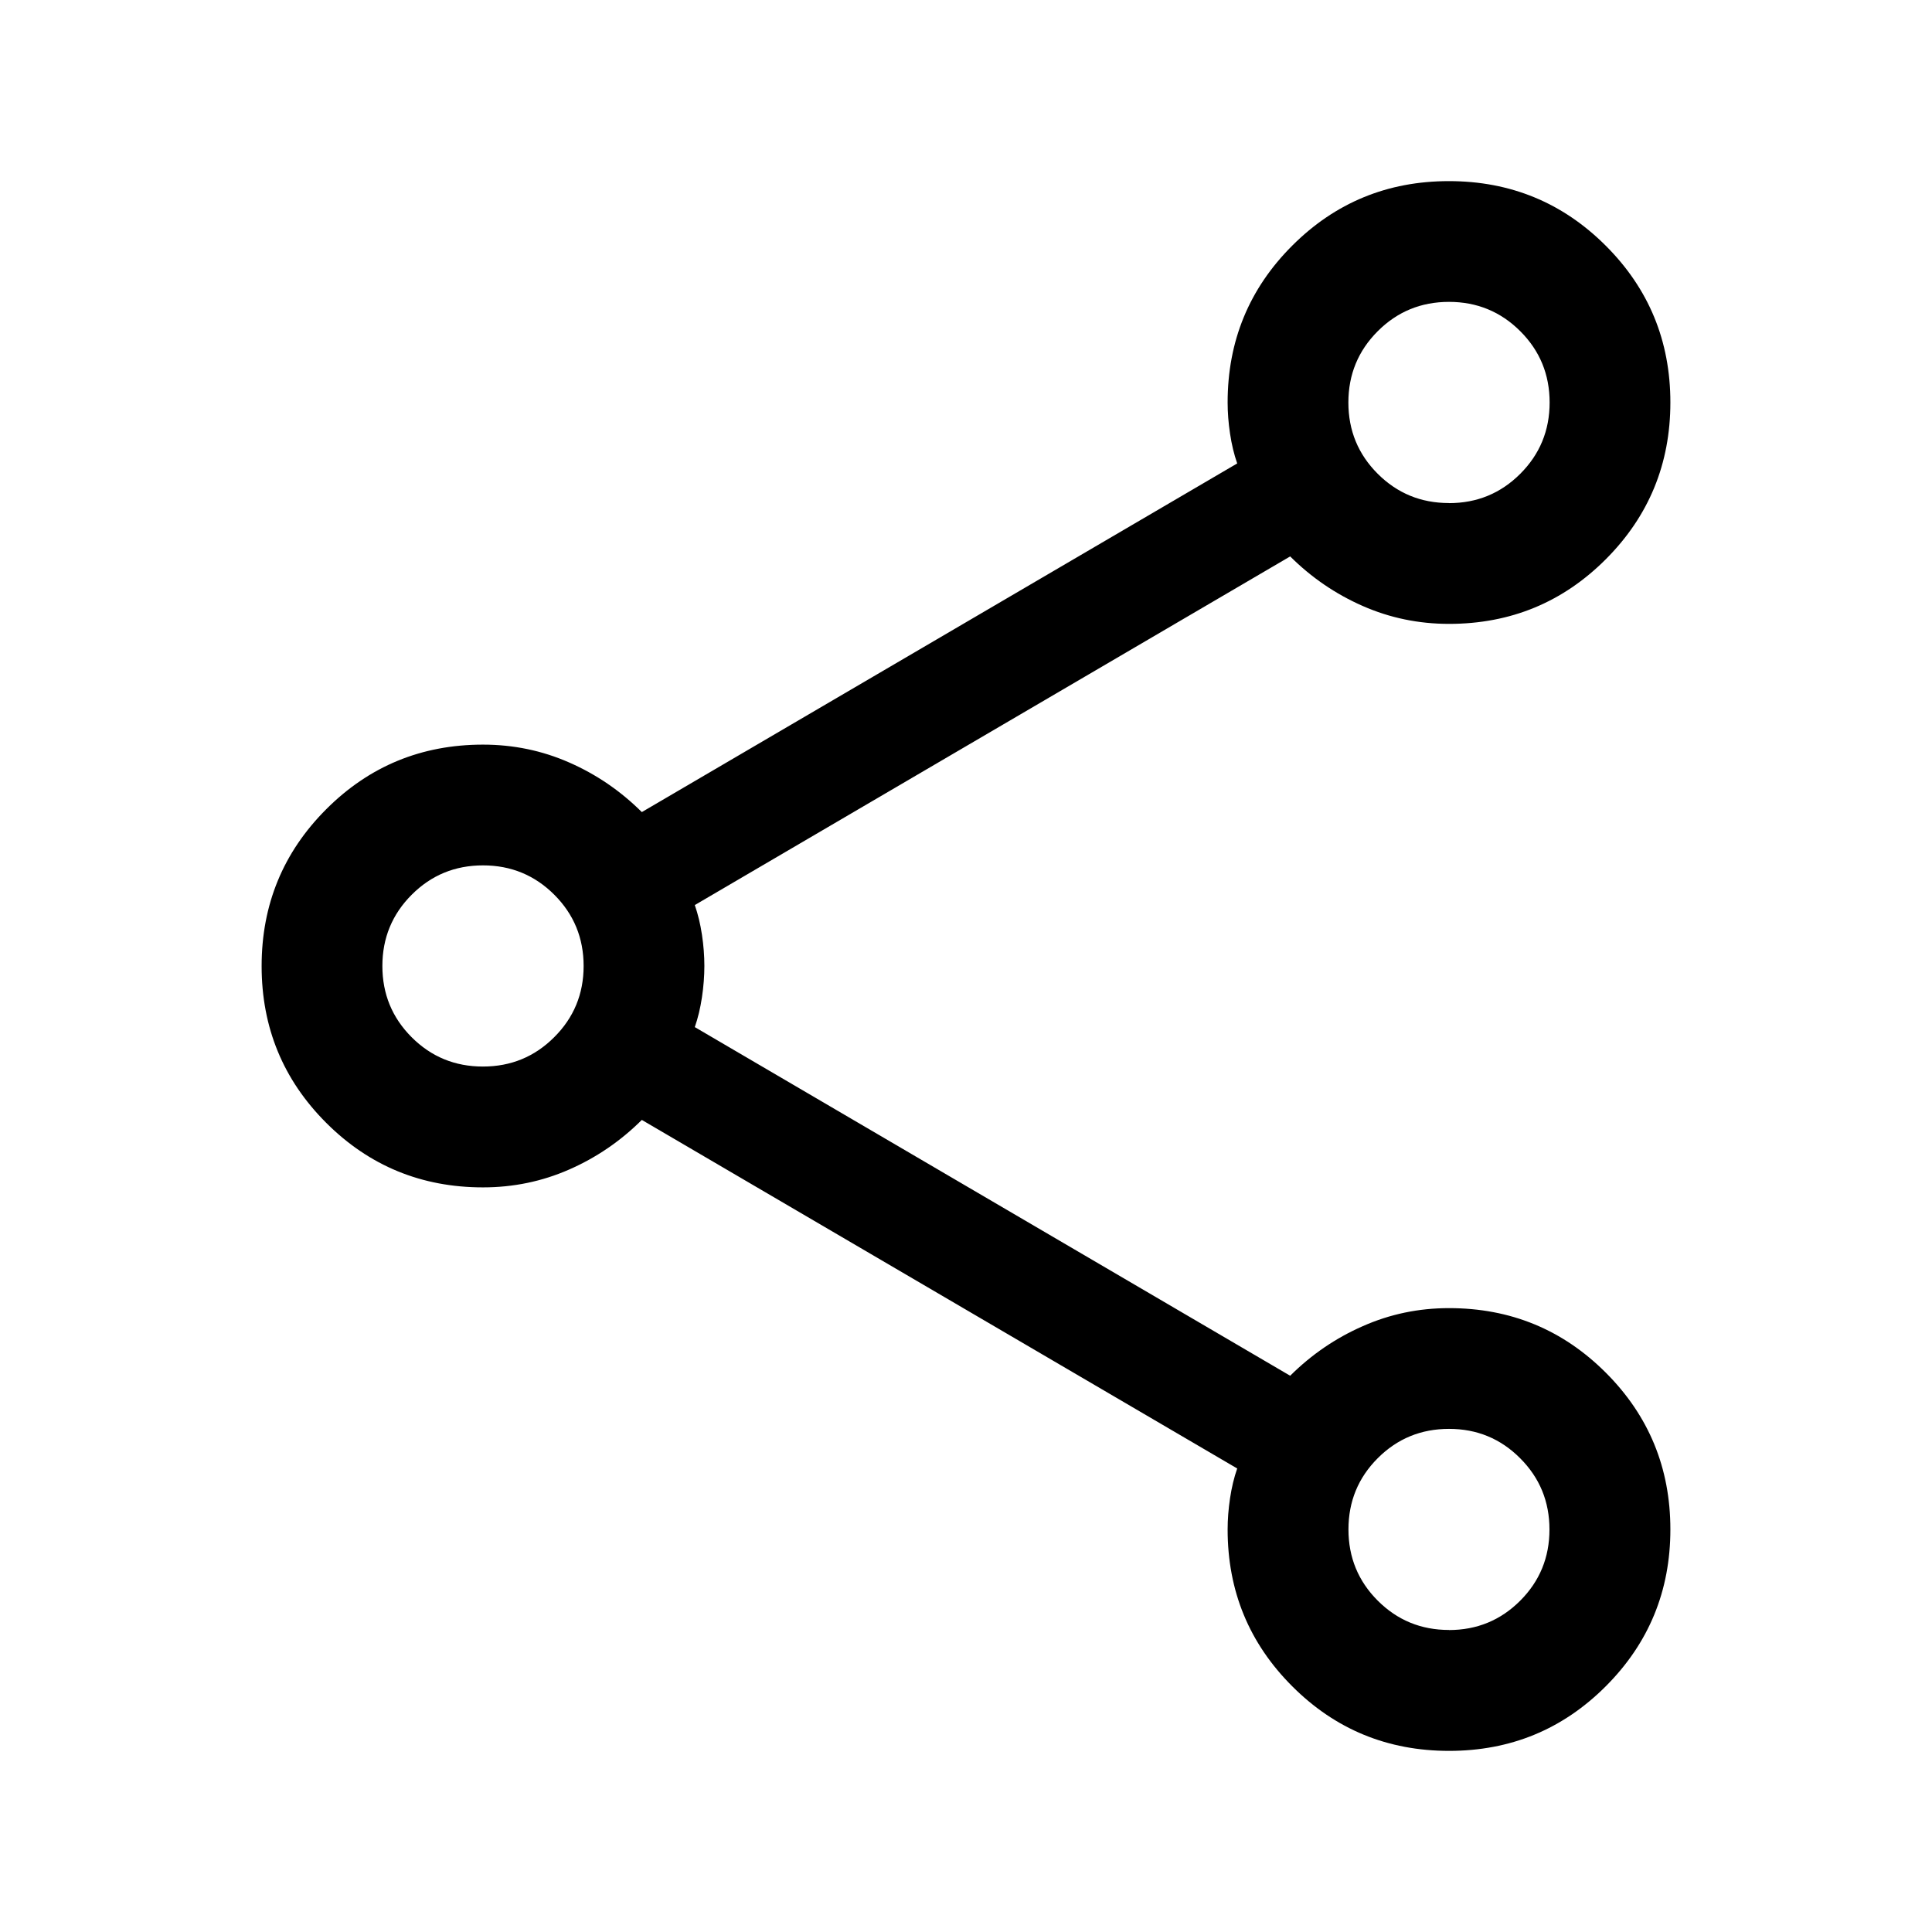
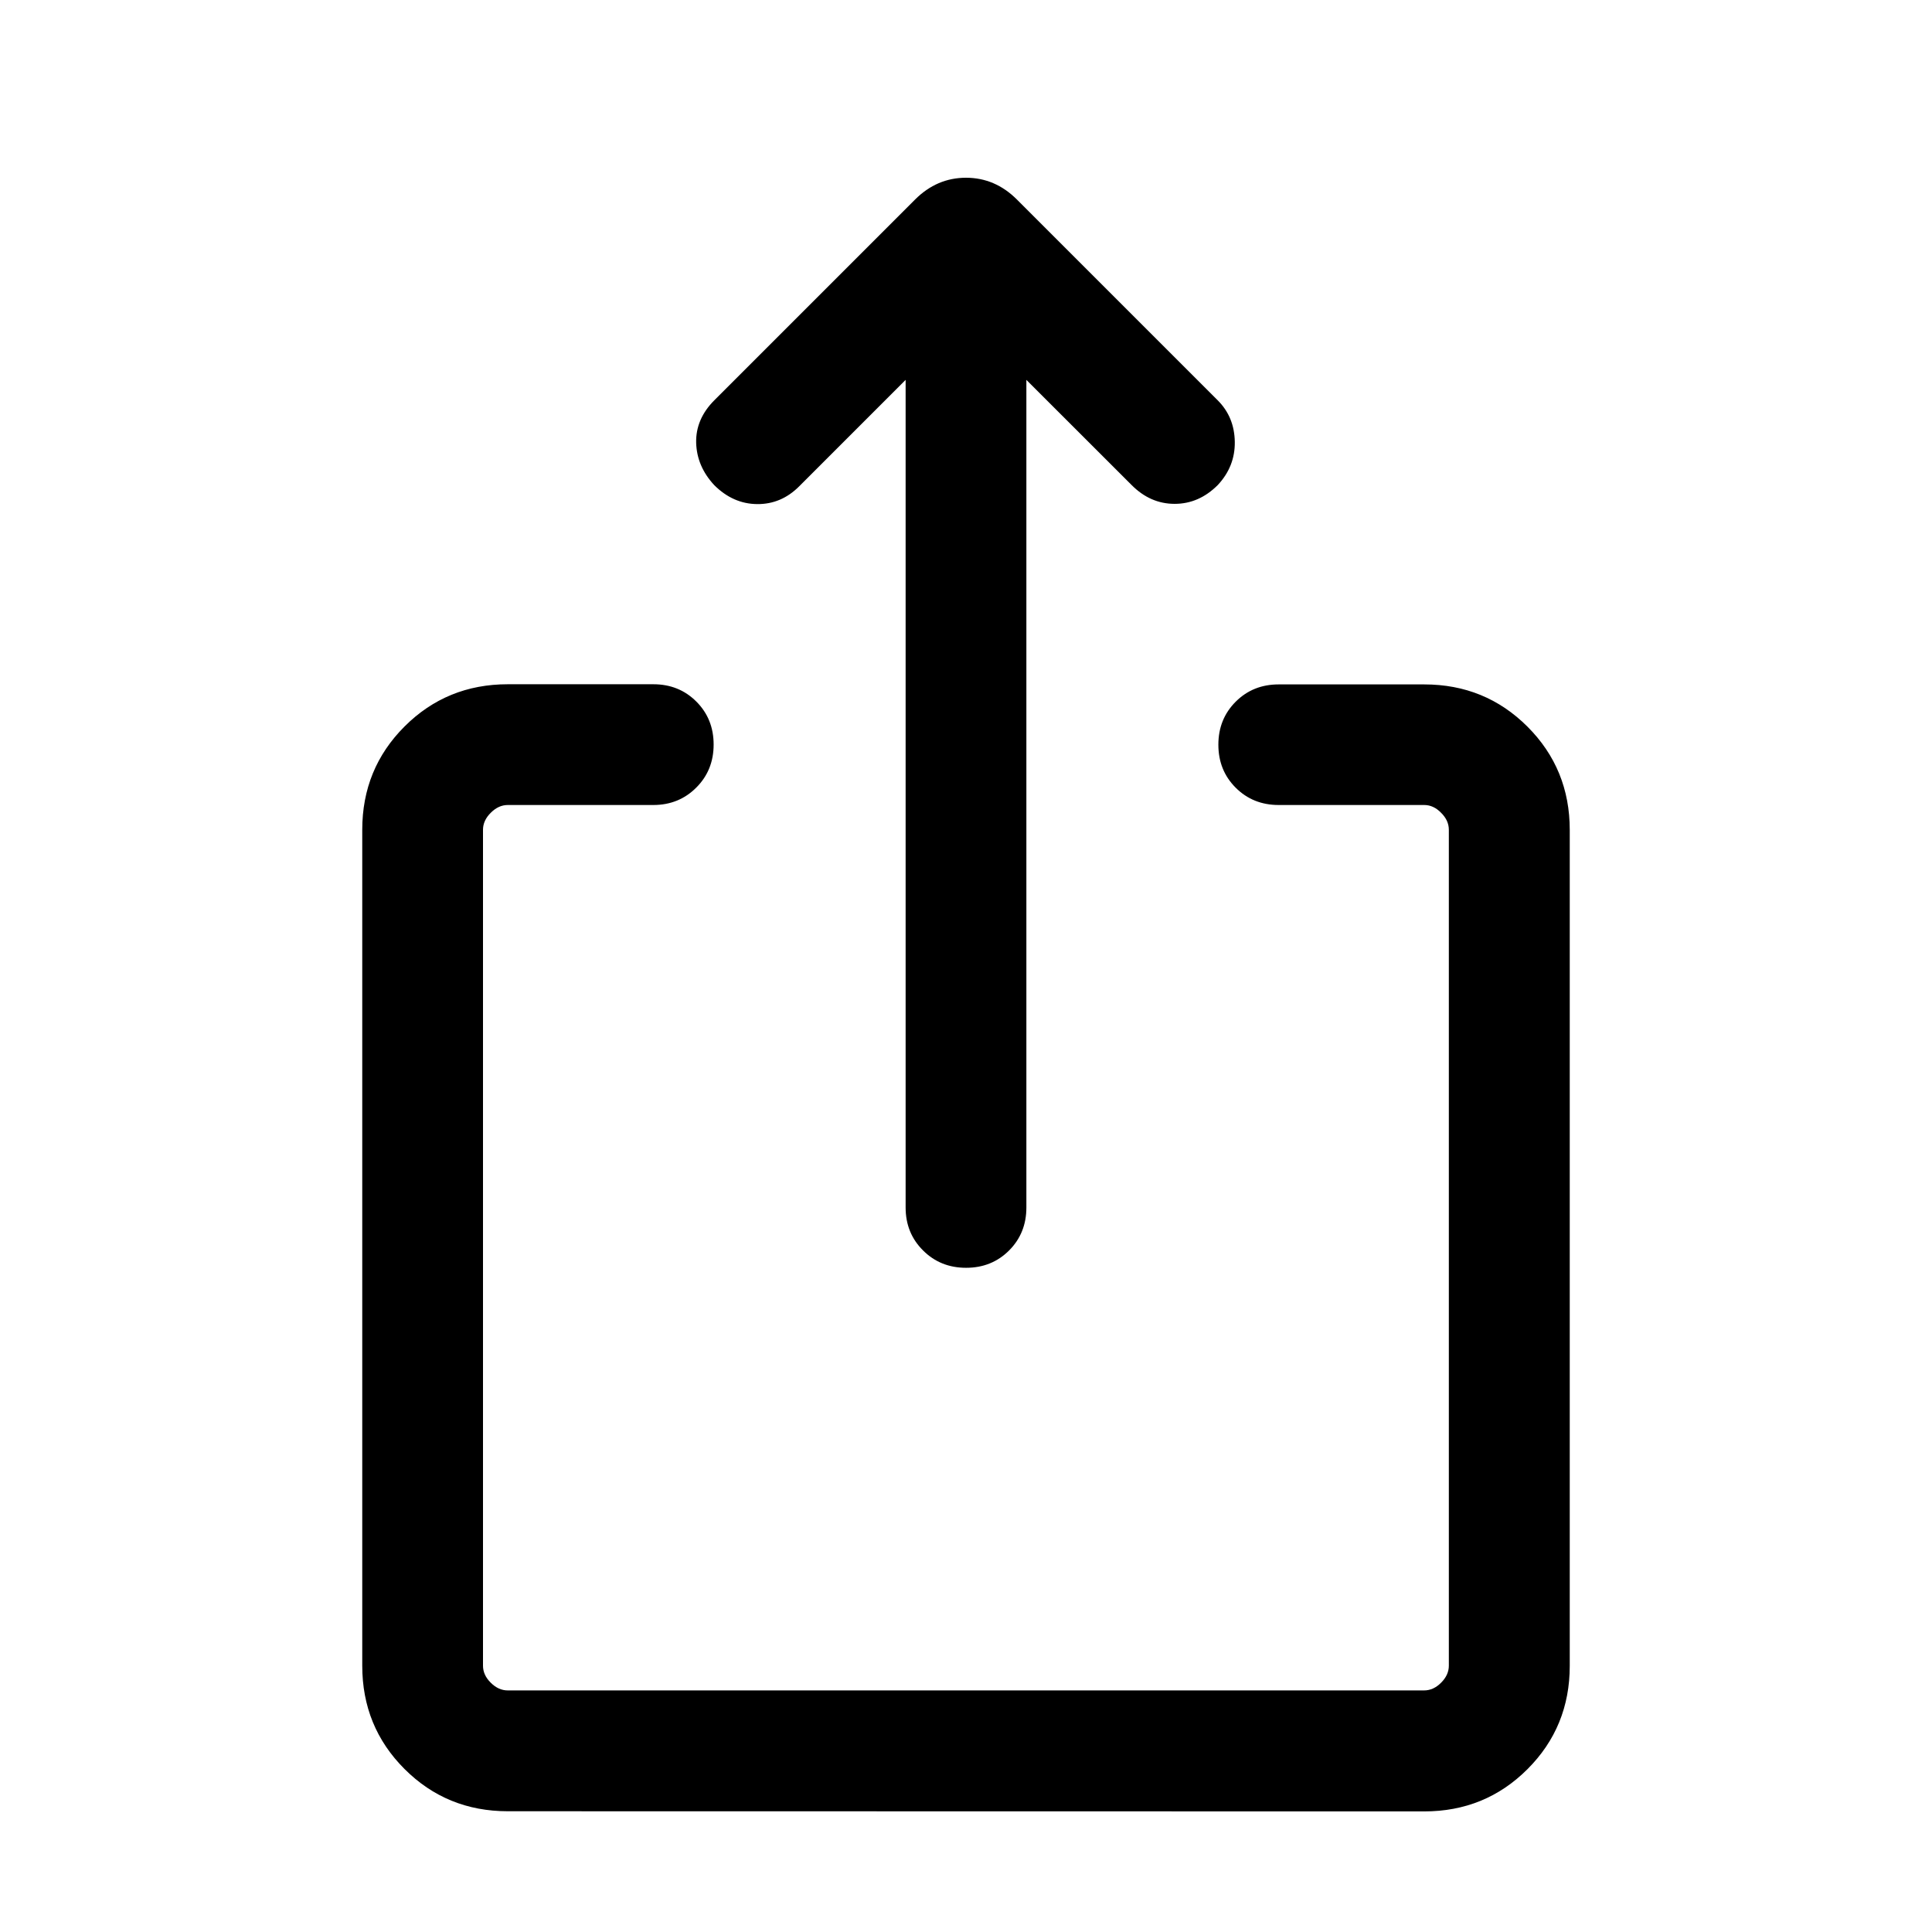
<svg xmlns="http://www.w3.org/2000/svg" width="24" height="24" viewBox="0 0 24 24" fill="none">
  <mask id="mask0_share" style="mask-type:alpha" maskUnits="userSpaceOnUse" x="0" y="0" width="24" height="24">
    <rect width="24" height="24" fill="#D9D9D9" />
  </mask>
  <g mask="url(#mask0_share)">
-     <path d="M18.001 21.75q-1.146 0-1.948-.802-.803-.802-.803-1.948 0-.187.03-.388.03-.201.089-.37L7.973 13.912q-.396.394-.902.616Q6.566 14.75 6 14.75q-1.146 0-1.948-.802-.802-.802-.802-1.947 0-1.145.802-1.948Q4.854 9.25 6 9.25q.566 0 1.071.222.506.222.902.616l7.396-4.331q-.059-.169-.089-.37Q15.25 5.187 15.25 5q0-1.146.802-1.948.802-.802 1.947-.802 1.145 0 1.948.802.803.802.803 1.947 0 1.145-.802 1.948-.802.803-1.948.803-.566 0-1.071-.222-.506-.222-.902-.616l-7.396 4.331q.059.169.089.369.03.2.03.387t-.03.389q-.03.202-.089.371l7.396 4.331q.396-.394.902-.616Q17.434 16.25 18 16.25q1.146 0 1.948.802.802.802.802 1.947 0 1.145-.802 1.948-.802.803-1.947.803M18 6.25q.521 0 .885-.364Q19.25 5.521 19.25 5t-.364-.885Q18.521 3.75 18 3.75t-.885.364Q16.75 4.479 16.75 5t.364.885q.364.364.885.364m-12 7q.521 0 .885-.364Q7.25 12.521 7.25 12t-.364-.885Q6.521 10.75 6 10.75t-.885.364Q4.75 11.479 4.75 12t.364.885q.364.364.885.364m12 7q.521 0 .885-.364.364-.364.364-.885t-.364-.885Q18.521 17.75 18 17.75t-.885.364q-.364.364-.364.885t.364.885q.364.364.885.364" fill="currentColor" />
+     <path d="M6.308 22.5q-.758 0-1.283-.525T4.5 20.692V10.308q0-.758.525-1.283T6.308 8.5h1.808q.319 0 .534.215.215.215.215.534t-.215.534Q8.434 10 8.116 10H6.308q-.115 0-.211.096Q6 10.192 6 10.308v10.384q0 .116.096.211.096.096.211.096h11.384q.116 0 .211-.096.096-.096.096-.211V10.308q0-.116-.096-.211Q17.808 10 17.692 10h-1.808q-.319 0-.534-.215-.215-.215-.215-.534t.215-.534q.215-.215.534-.215h1.808q.758 0 1.283.525t.525 1.283v10.384q0 .758-.525 1.283t-1.283.525zM11.25 4.719l-1.323 1.323q-.223.223-.522.22-.299-.003-.532-.235-.217-.233-.225-.527-.007-.294.225-.527l2.494-2.494q.271-.271.633-.271t.633.271l2.494 2.494q.207.207.212.514.005.307-.212.539-.233.233-.535.233-.302 0-.534-.233L12.75 4.719V15q0 .319-.215.534-.215.215-.534.215t-.534-.215Q11.25 15.319 11.25 15z" fill="currentColor" />
  </g>
</svg>
